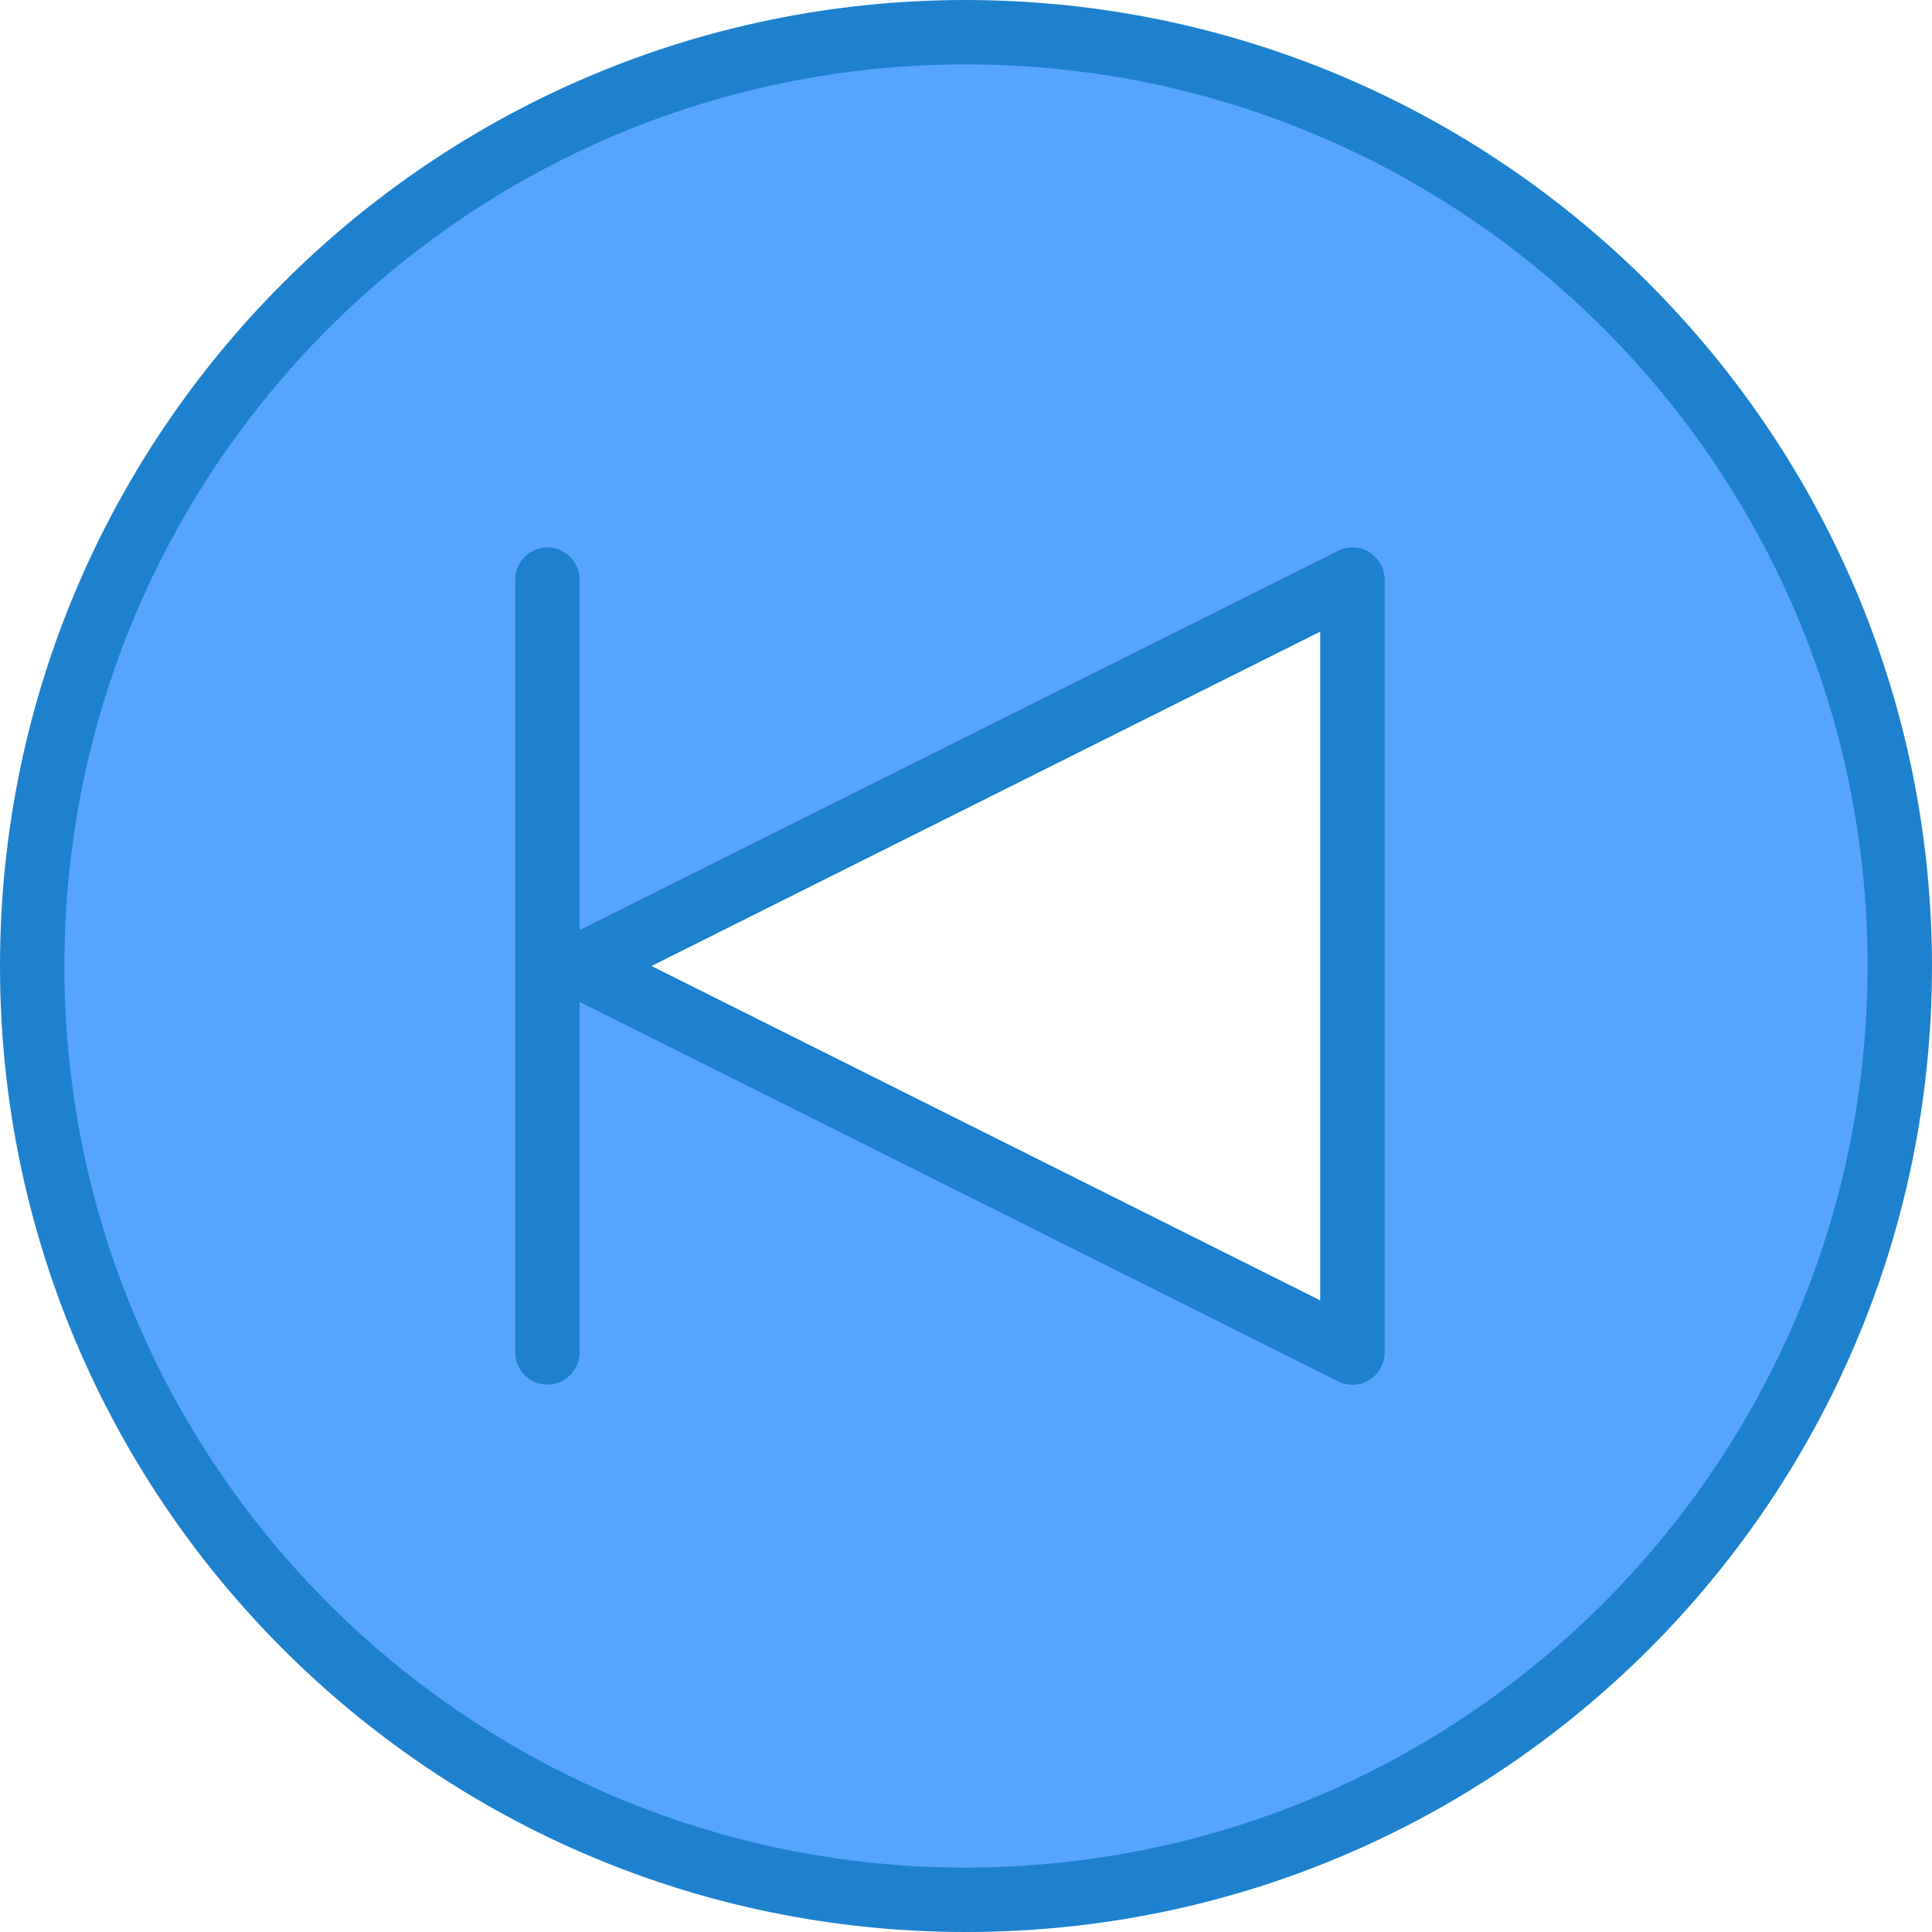
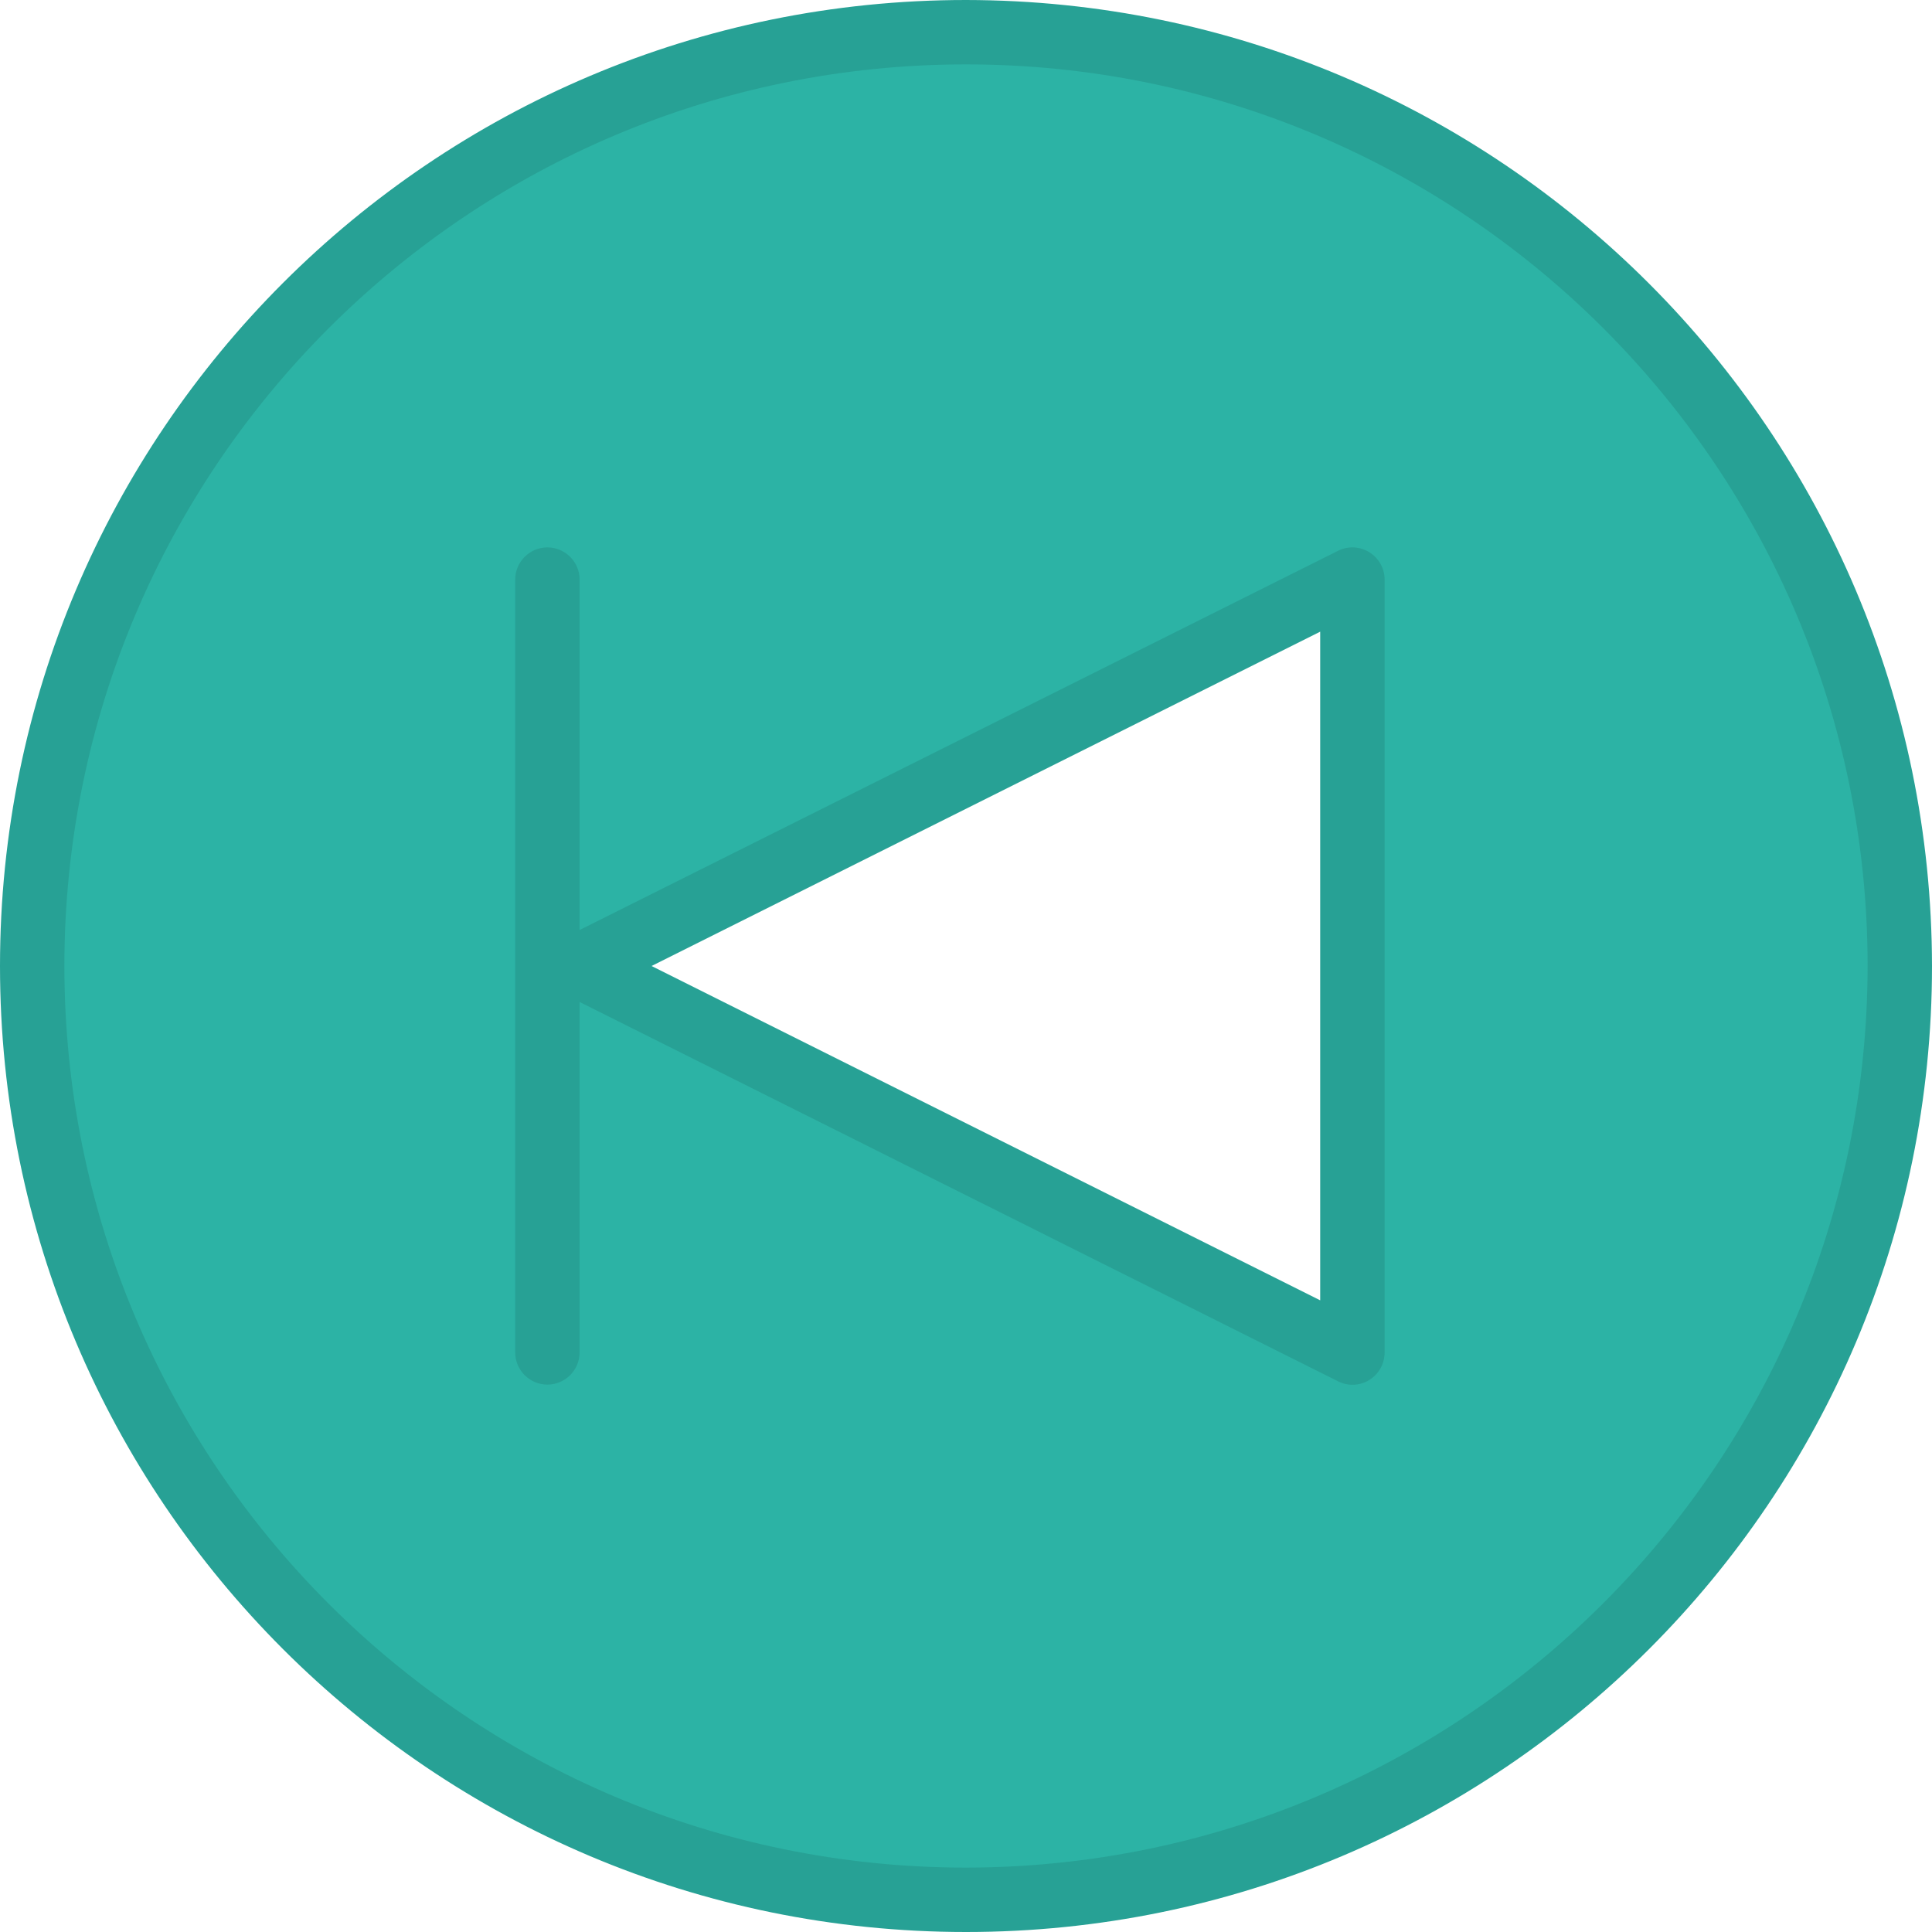
<svg xmlns="http://www.w3.org/2000/svg" width="40px" height="40px" viewBox="0 0 60 60" version="1.1">
  <g id="surface1">
-     <path style=" stroke:none;fill-rule:nonzero;fill:rgb(34.118%,64.314%,100%);fill-opacity:1;" d="M 30 1 C 13.984 1 1 13.984 1 30 C 1 46.016 13.984 59 30 59 C 46.016 59 59 46.016 59 30 C 59 13.984 46.016 1 30 1 Z M 42 42 L 18 30 L 42 18 Z M 42 42 " />
-     <path style=" stroke:none;fill-rule:nonzero;fill:rgb(11.765%,50.588%,80.784%);fill-opacity:1;" d="M 30 0 C 13.434 0 0 13.434 0 30 C 0 46.57 13.434 60 30 60 C 46.57 60 60 46.57 60 30 C 59.98 13.438 46.562 0.02 30 0 Z M 30 58 C 14.535 58 2 45.465 2 30 C 2 14.535 14.535 2 30 2 C 45.465 2 58 14.535 58 30 C 57.984 45.457 45.457 57.984 30 58 Z M 30 58 " />
-     <path style=" stroke:none;fill-rule:nonzero;fill:rgb(11.765%,50.588%,80.784%);fill-opacity:1;" d="M 42.523 17.148 C 42.23 16.969 41.863 16.949 41.555 17.105 L 18 28.883 L 18 18 C 18 17.449 17.551 17 17 17 C 16.449 17 16 17.449 16 18 L 16 42 C 16 42.551 16.449 43 17 43 C 17.551 43 18 42.551 18 42 L 18 31.117 L 41.555 42.898 C 41.863 43.055 42.234 43.039 42.527 42.855 C 42.824 42.672 43 42.348 43 42 L 43 18 C 43 17.652 42.82 17.332 42.523 17.148 Z M 41 40.383 L 20.234 30 L 41 19.617 Z M 41 40.383 " />
+     <path style=" stroke:none;fill-rule:nonzero;fill:rgb(44 179 165);fill-opacity:1;" d="M 30 1 C 13.984 1 1 13.984 1 30 C 1 46.016 13.984 59 30 59 C 46.016 59 59 46.016 59 30 C 59 13.984 46.016 1 30 1 Z M 42 42 L 18 30 L 42 18 Z M 42 42 " />
+     <path style=" stroke:none;fill-rule:nonzero;fill:rgb(39 161 149);fill-opacity:1;" d="M 30 0 C 13.434 0 0 13.434 0 30 C 0 46.57 13.434 60 30 60 C 46.57 60 60 46.57 60 30 C 59.98 13.438 46.562 0.02 30 0 Z M 30 58 C 14.535 58 2 45.465 2 30 C 2 14.535 14.535 2 30 2 C 45.465 2 58 14.535 58 30 C 57.984 45.457 45.457 57.984 30 58 Z M 30 58 " />
+     <path style=" stroke:none;fill-rule:nonzero;fill:rgb(39 161 149);fill-opacity:1;" d="M 42.523 17.148 C 42.23 16.969 41.863 16.949 41.555 17.105 L 18 28.883 L 18 18 C 18 17.449 17.551 17 17 17 C 16.449 17 16 17.449 16 18 L 16 42 C 16 42.551 16.449 43 17 43 C 17.551 43 18 42.551 18 42 L 18 31.117 L 41.555 42.898 C 41.863 43.055 42.234 43.039 42.527 42.855 C 42.824 42.672 43 42.348 43 42 L 43 18 C 43 17.652 42.82 17.332 42.523 17.148 Z M 41 40.383 L 20.234 30 L 41 19.617 Z M 41 40.383 " />
  </g>
</svg>
